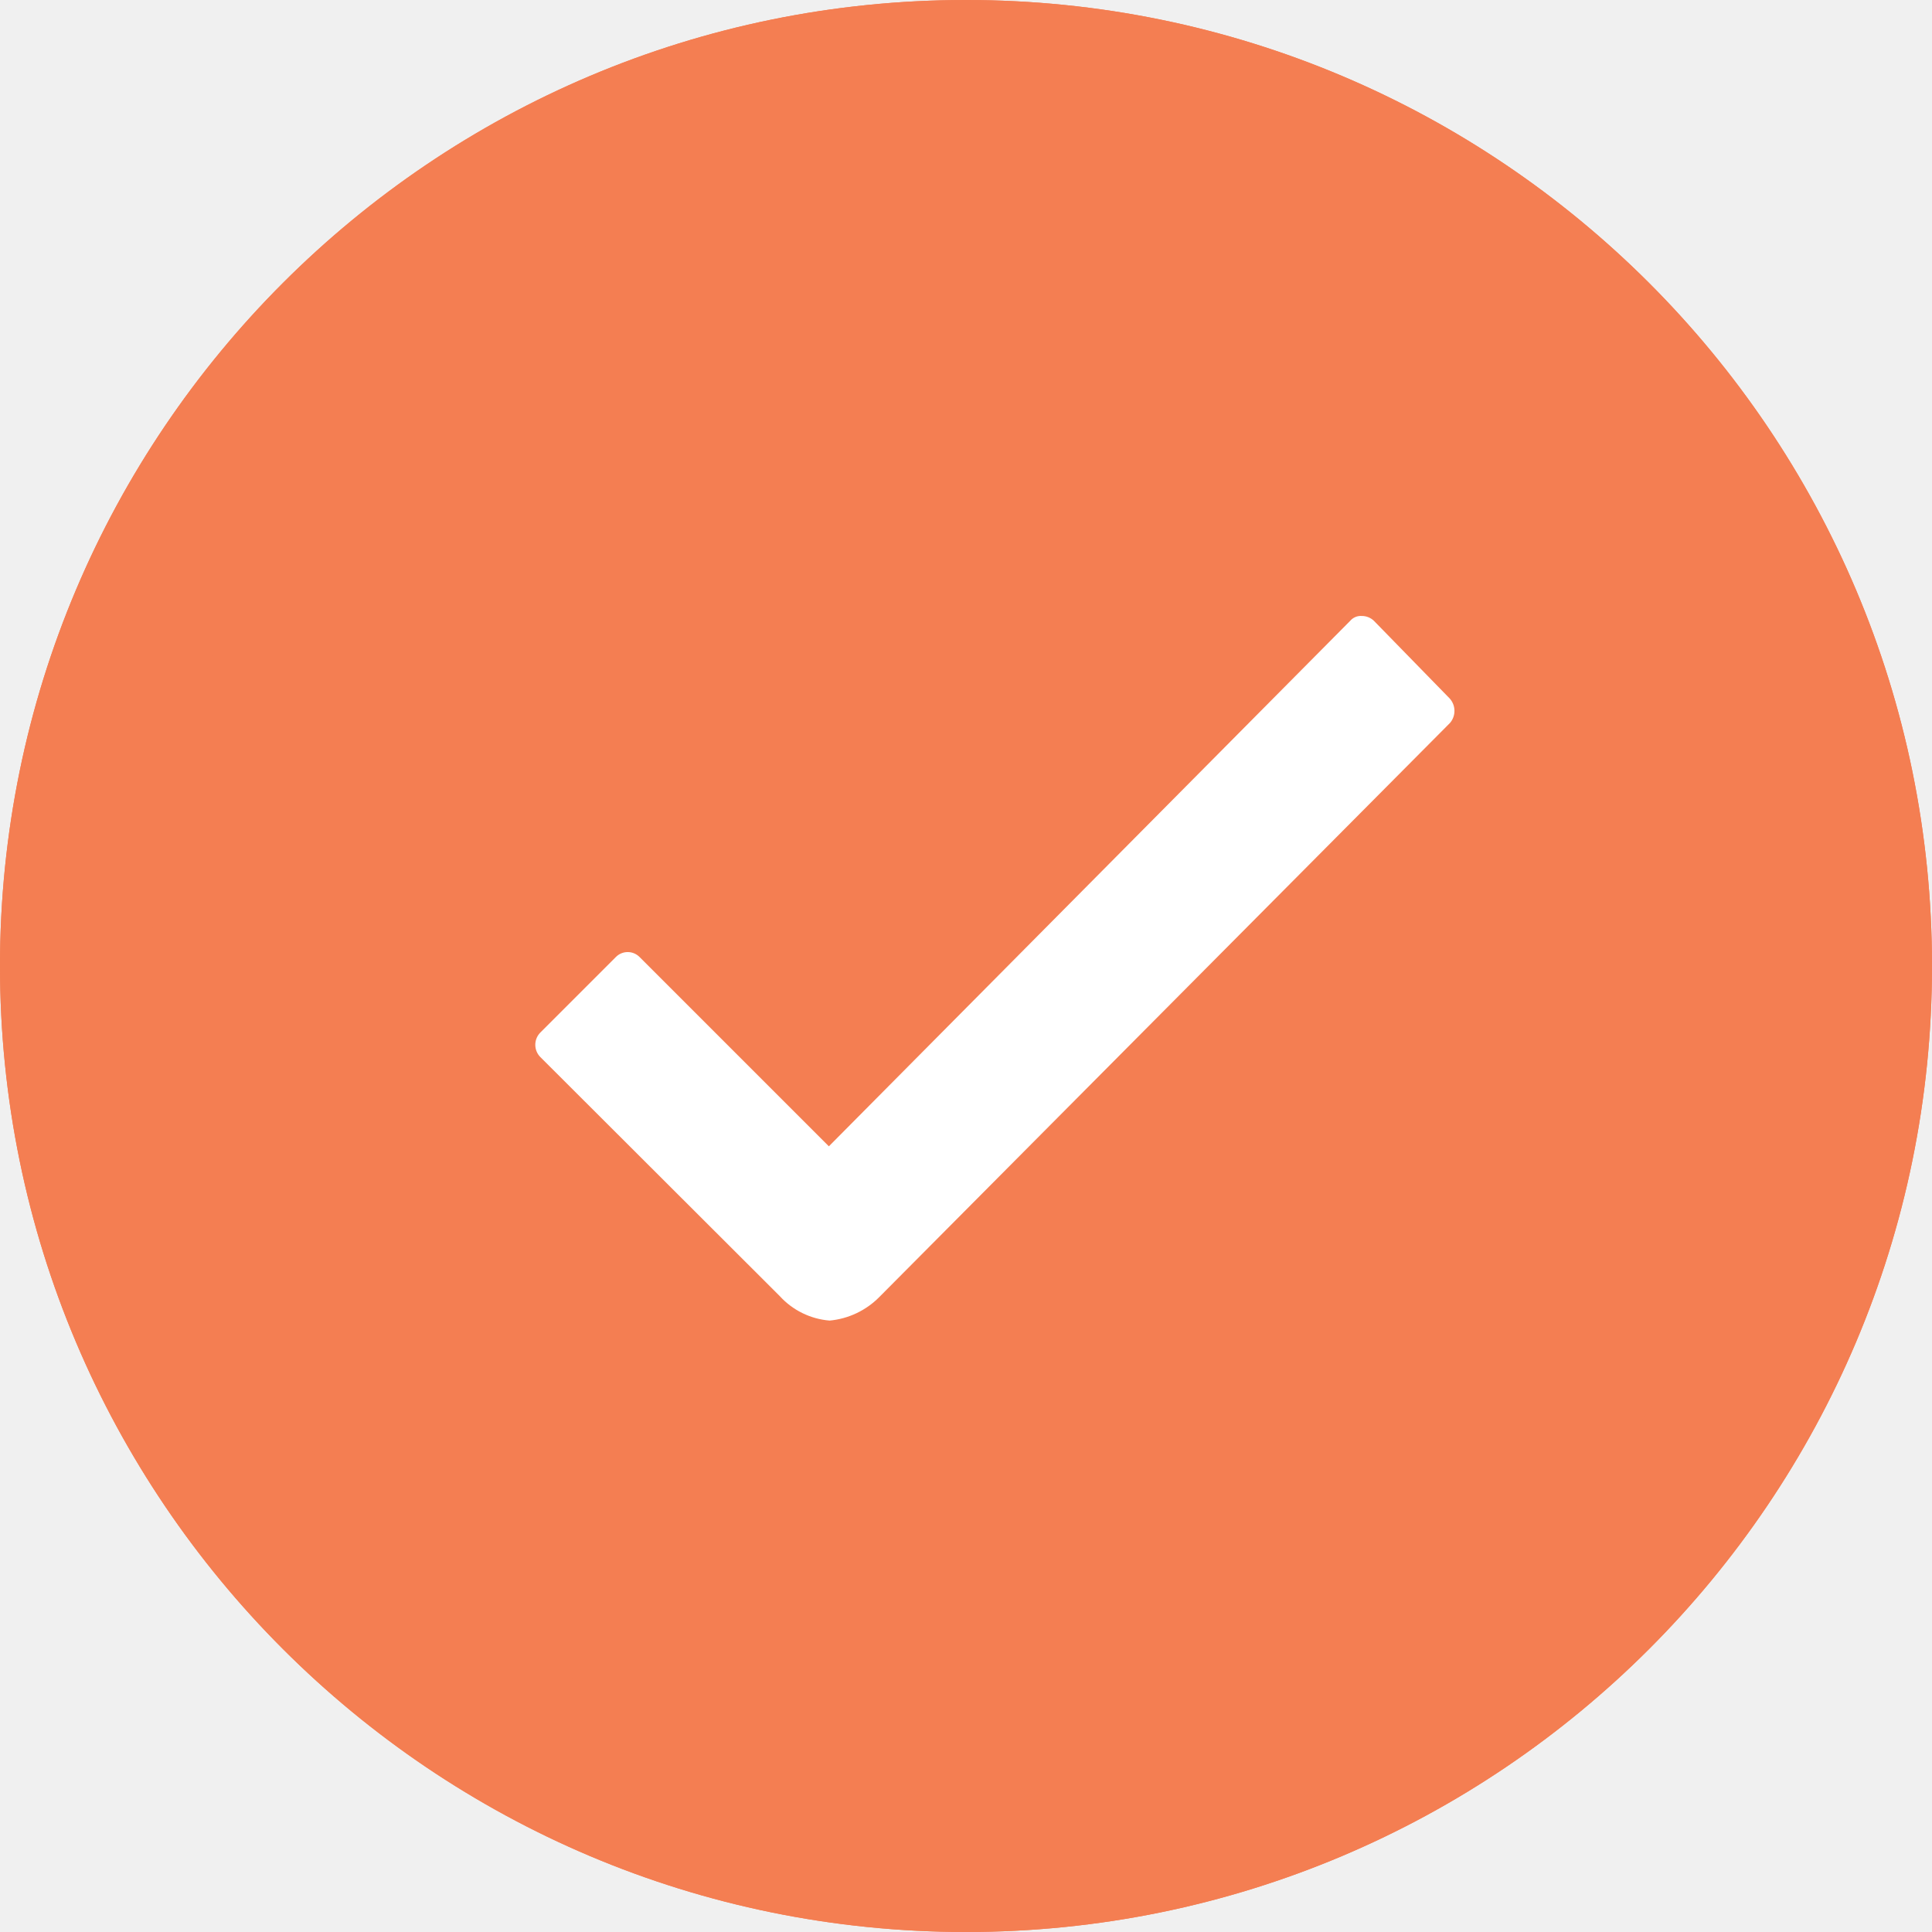
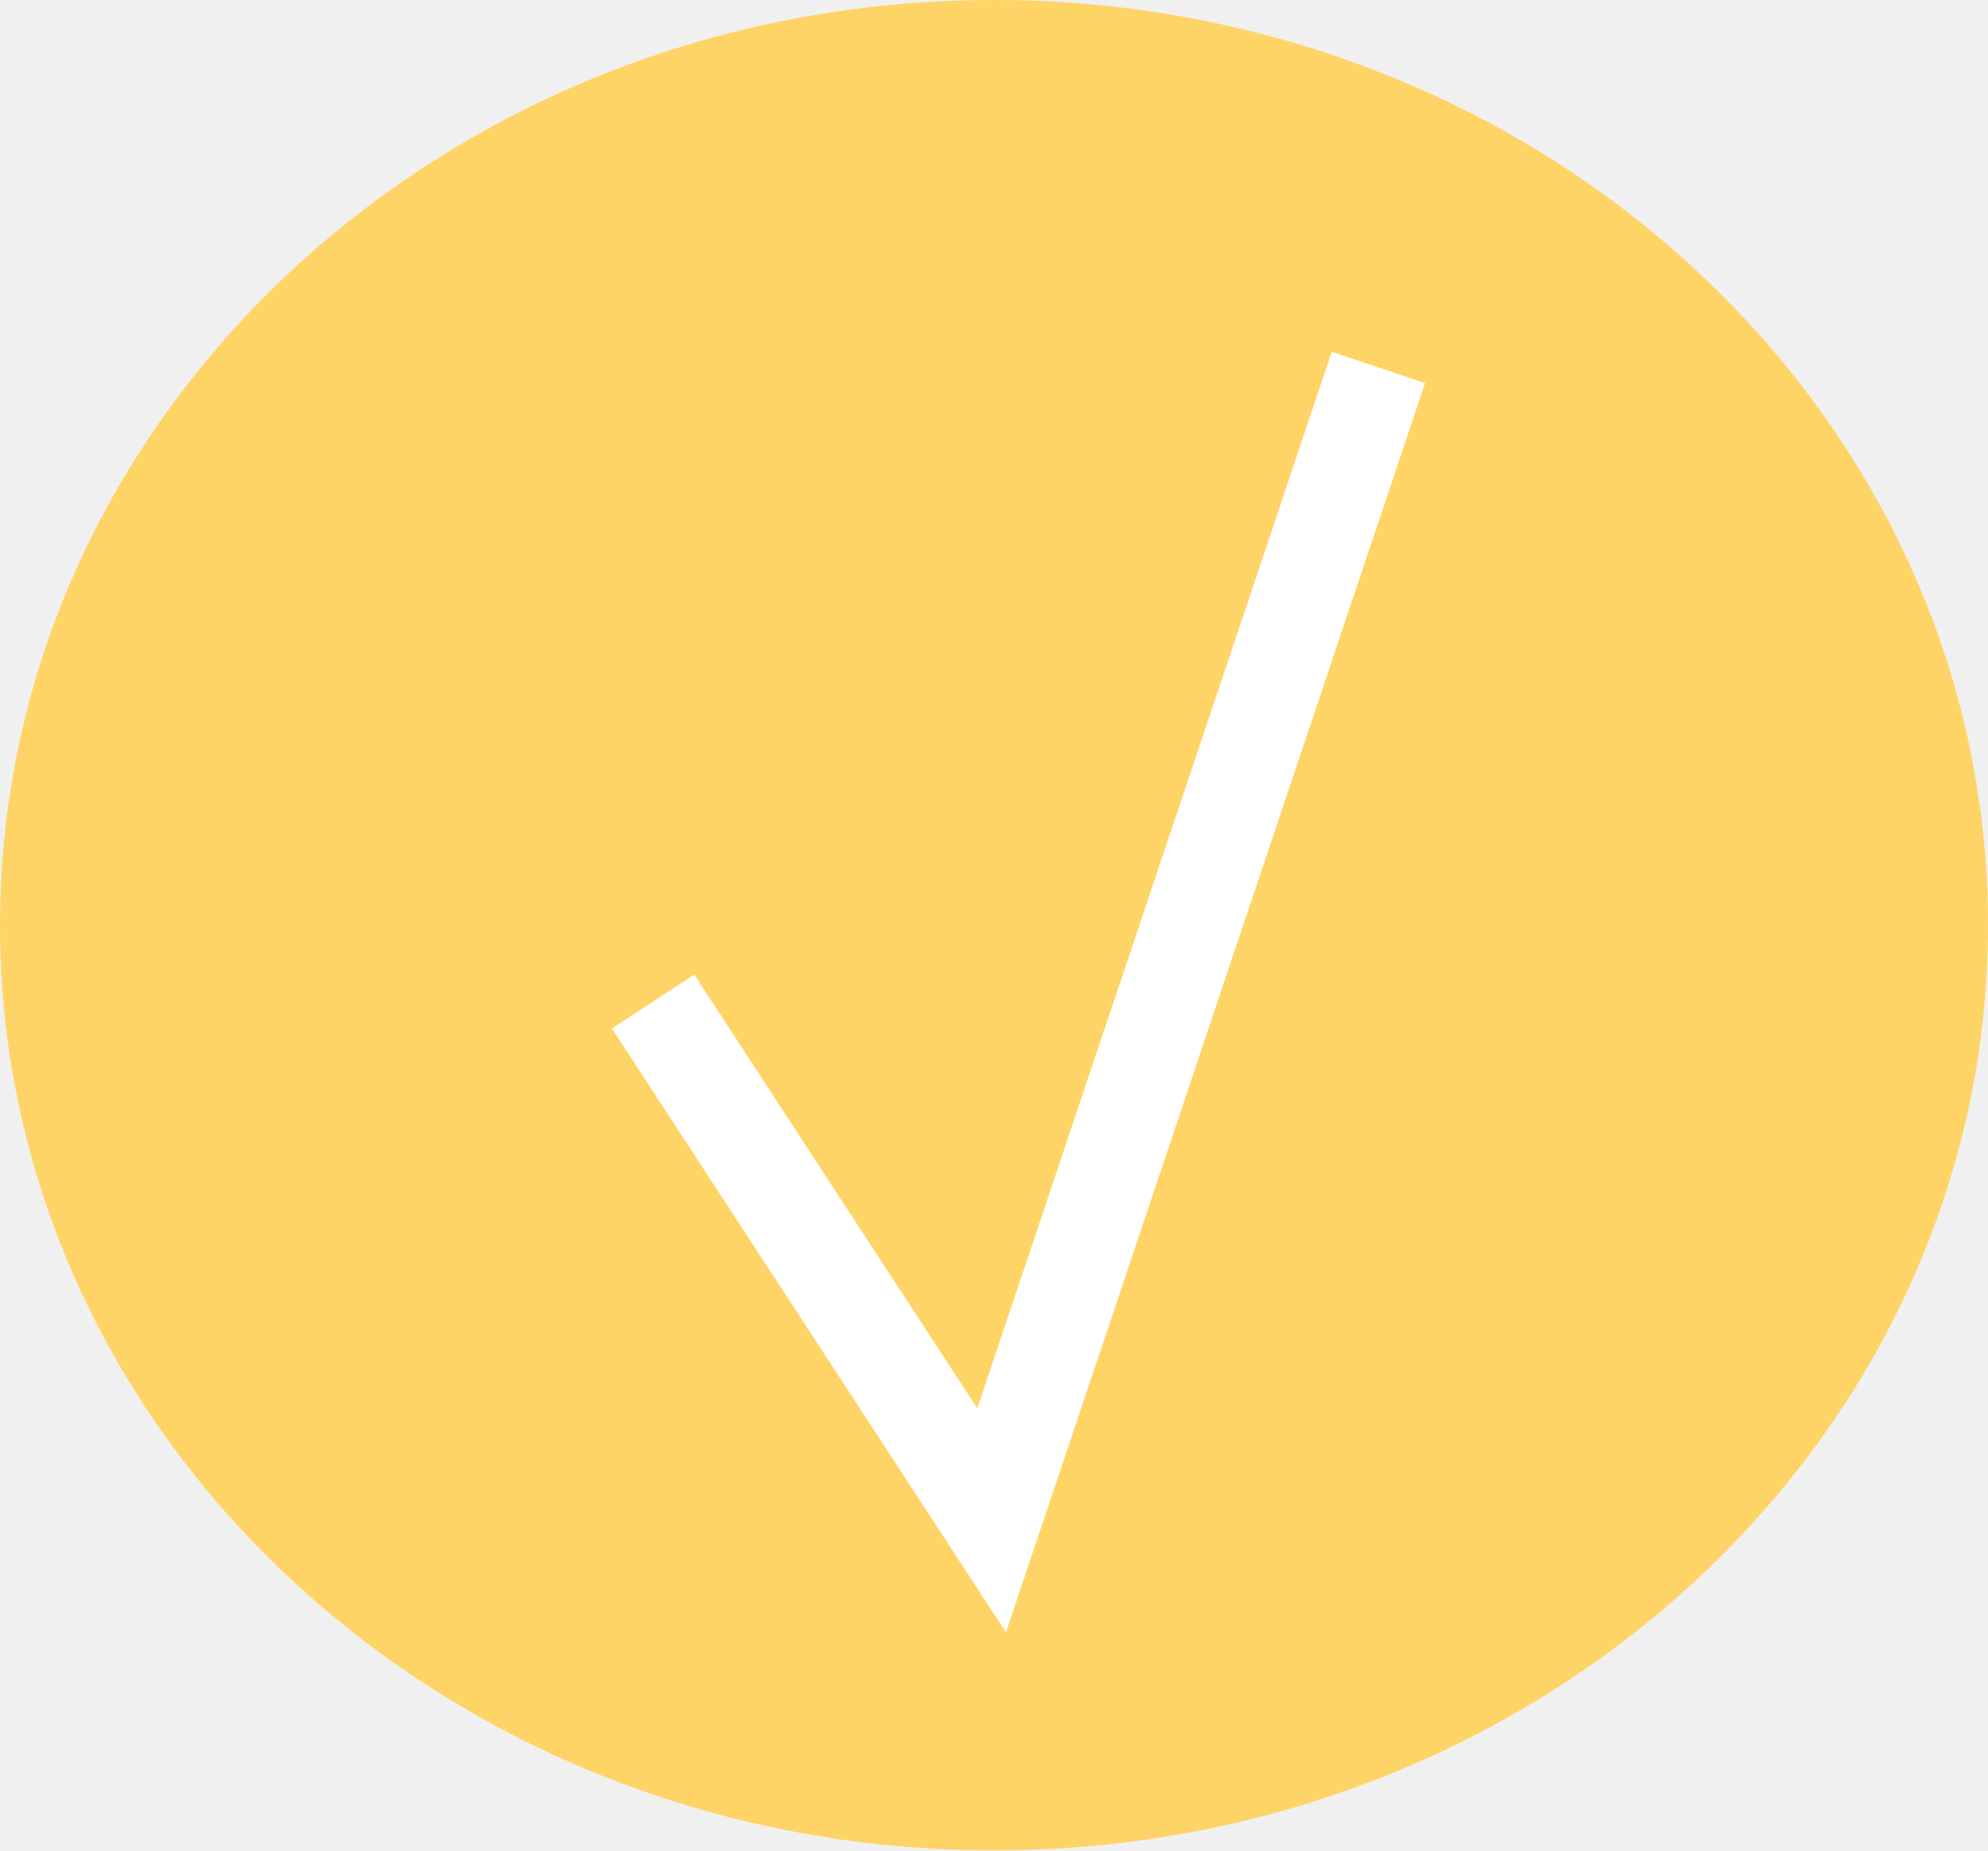
- <svg xmlns="http://www.w3.org/2000/svg" viewBox="0 0 51 51">
+ <svg xmlns="http://www.w3.org/2000/svg" id="Layer_1" data-name="Layer 1" viewBox="0 0 101 94.02">
  <defs>
-     <style>.cls-1{fill:#f47e52;}.cls-2{fill:none;stroke:#f47e52;stroke-width:4px;}.cls-3{fill:#fff;}</style>
+     <style>.cls-1{fill:#ffd466;stroke:#ffd466;}.cls-1,.cls-2{stroke-miterlimit:10;}.cls-2{fill:#fff;stroke:#fff;stroke-width:5px;}</style>
  </defs>
-   <g id="Layer_2" data-name="Layer 2">
-     <g id="Layer_1-2" data-name="Layer 1">
-       <g id="Ellipse_20" data-name="Ellipse 20">
-         <circle class="cls-1" cx="25.5" cy="25.5" r="25.5" />
-         <circle class="cls-2" cx="25.5" cy="25.5" r="23.5" />
-       </g>
-       <path id="Icon_ionic-ios-checkmark" data-name="Icon ionic-ios-checkmark" class="cls-3" d="M38.27,18.44l-2-2.05a.46.46,0,0,0-.32-.13h0a.37.37,0,0,0-.31.13L21.88,30.26l-5-5a.44.44,0,0,0-.62,0h0l-2,2a.46.46,0,0,0,0,.64h0l6.32,6.31a2,2,0,0,0,1.32.65,2.12,2.12,0,0,0,1.31-.62h0L38.28,19.08A.49.49,0,0,0,38.27,18.44Z" />
-     </g>
-   </g>
+   <ellipse class="cls-1" cx="50.5" cy="47.01" rx="50" ry="46.51" />
+   <path class="cls-2" d="M298.27,212l-19.65,58.58-17.2-26.36,17.2,26.36" transform="translate(-228.24 -193.33)" />
</svg>
